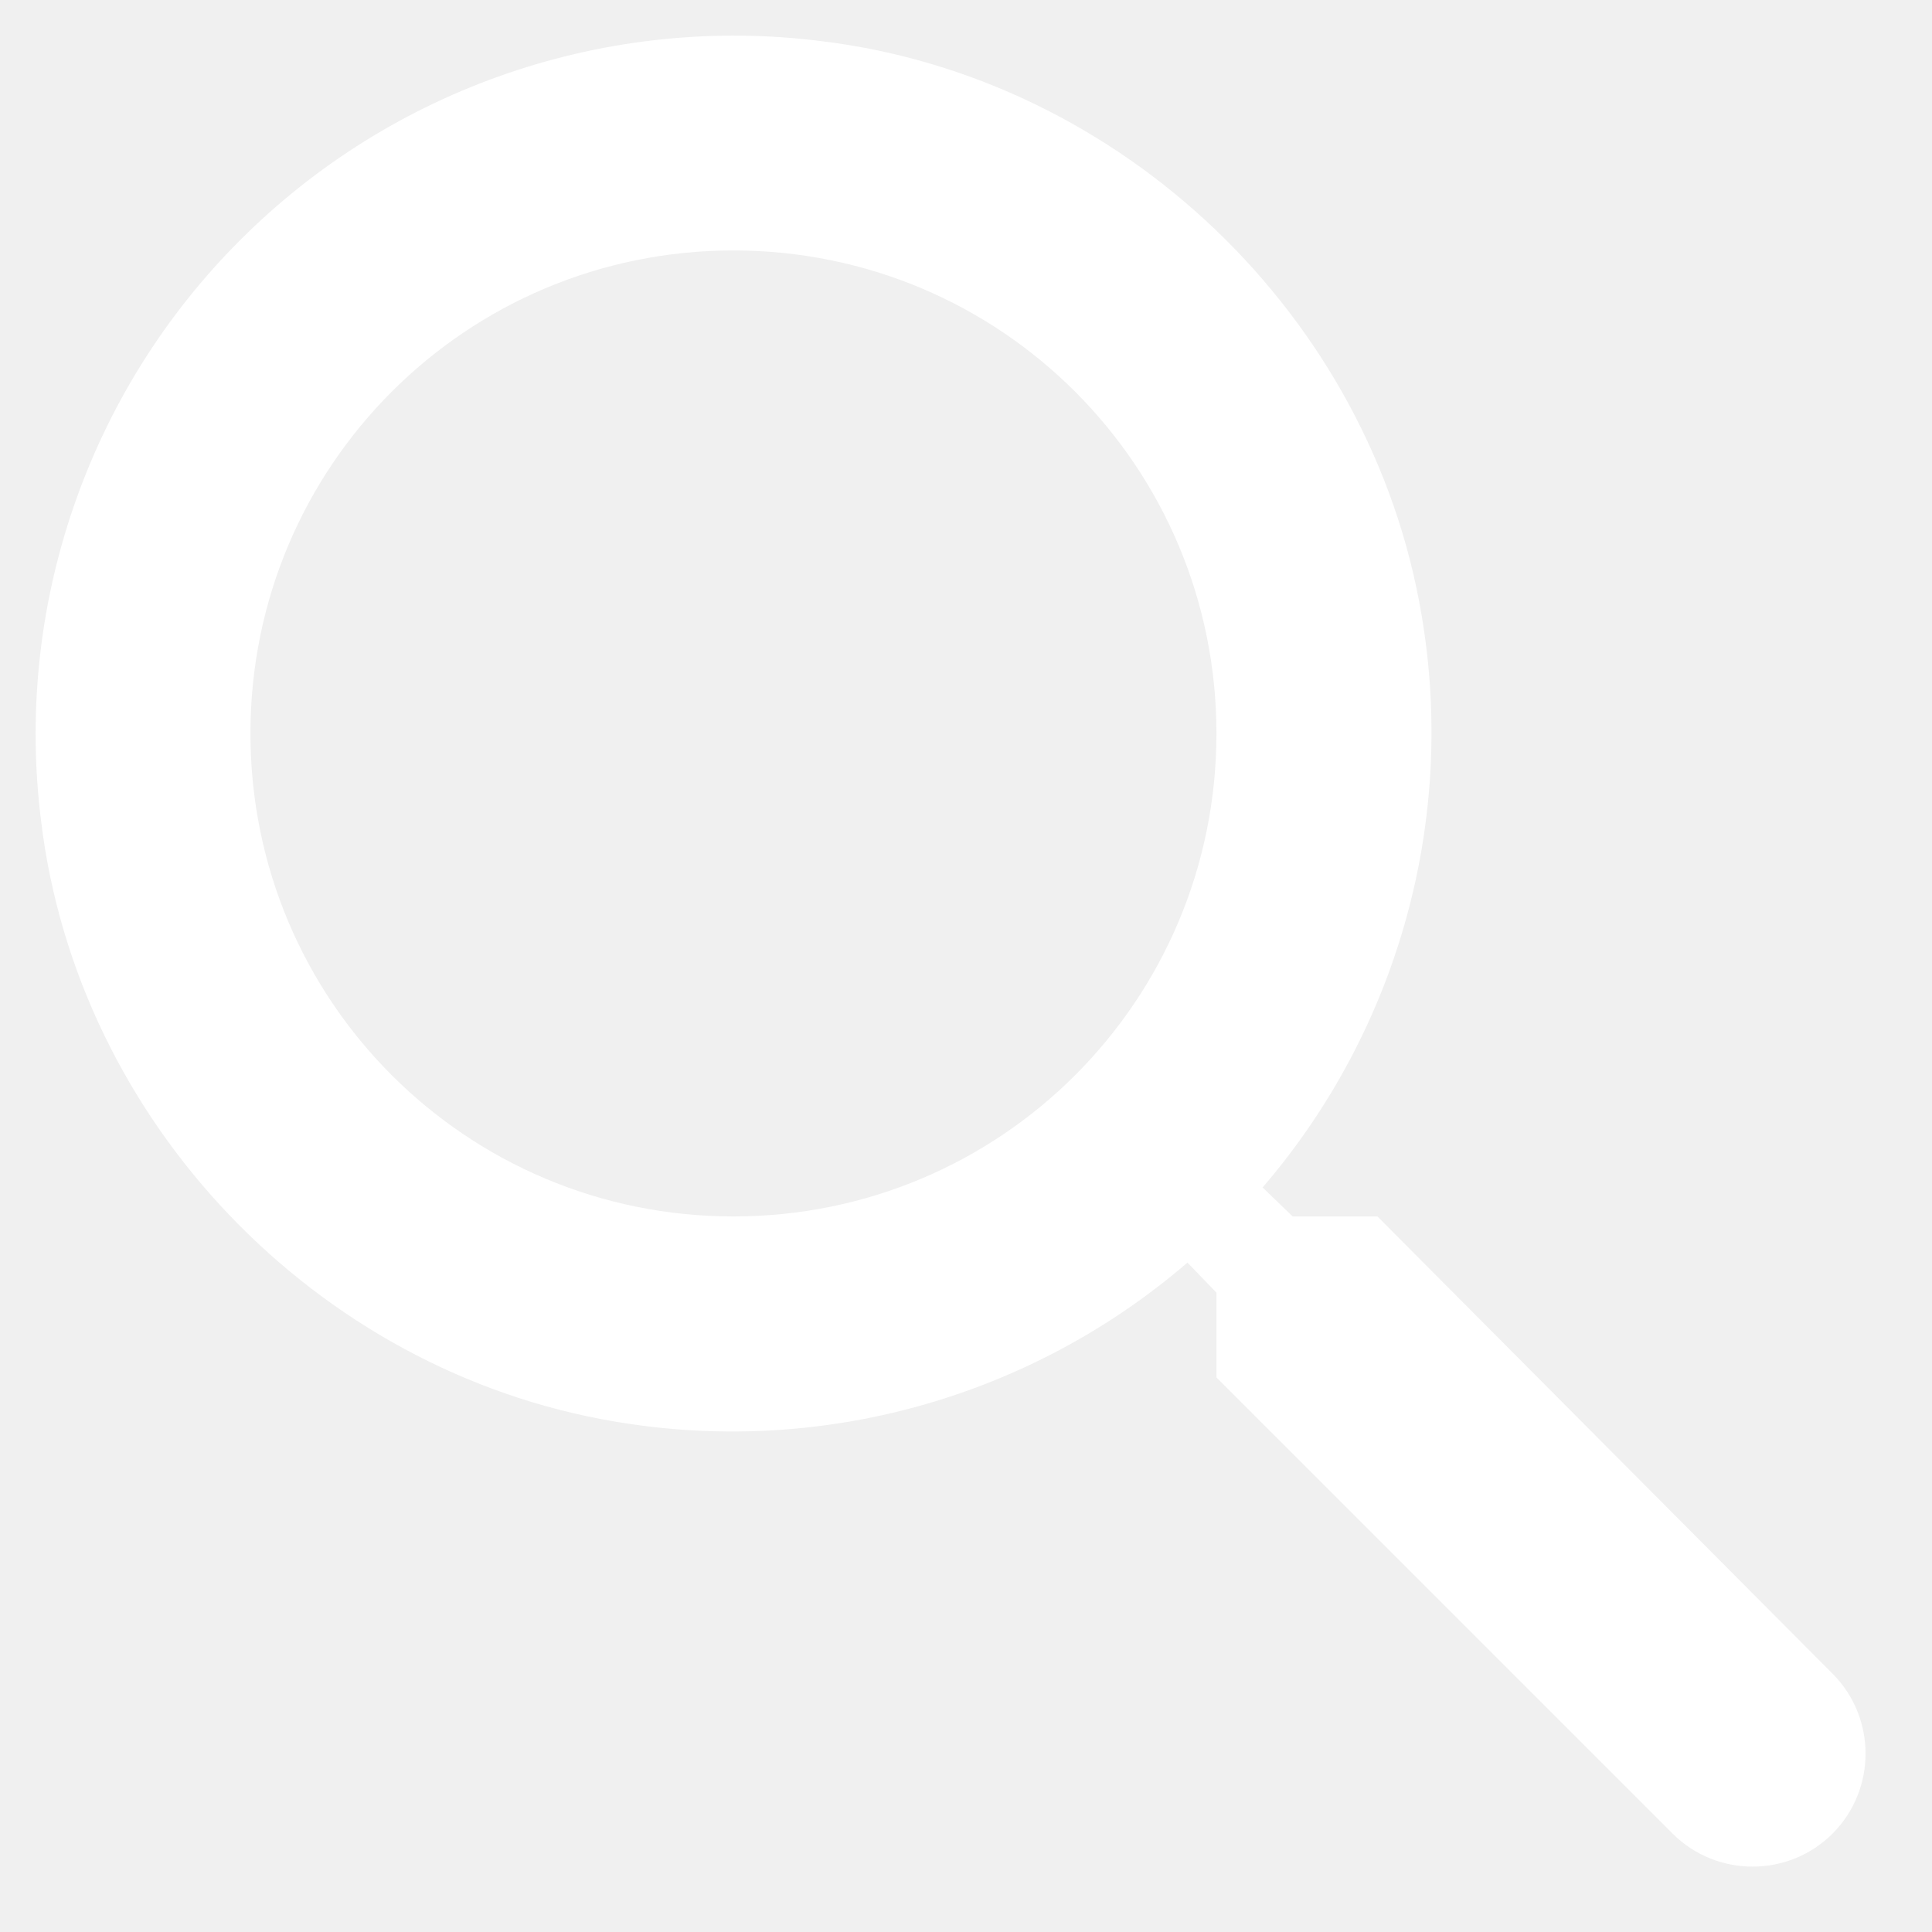
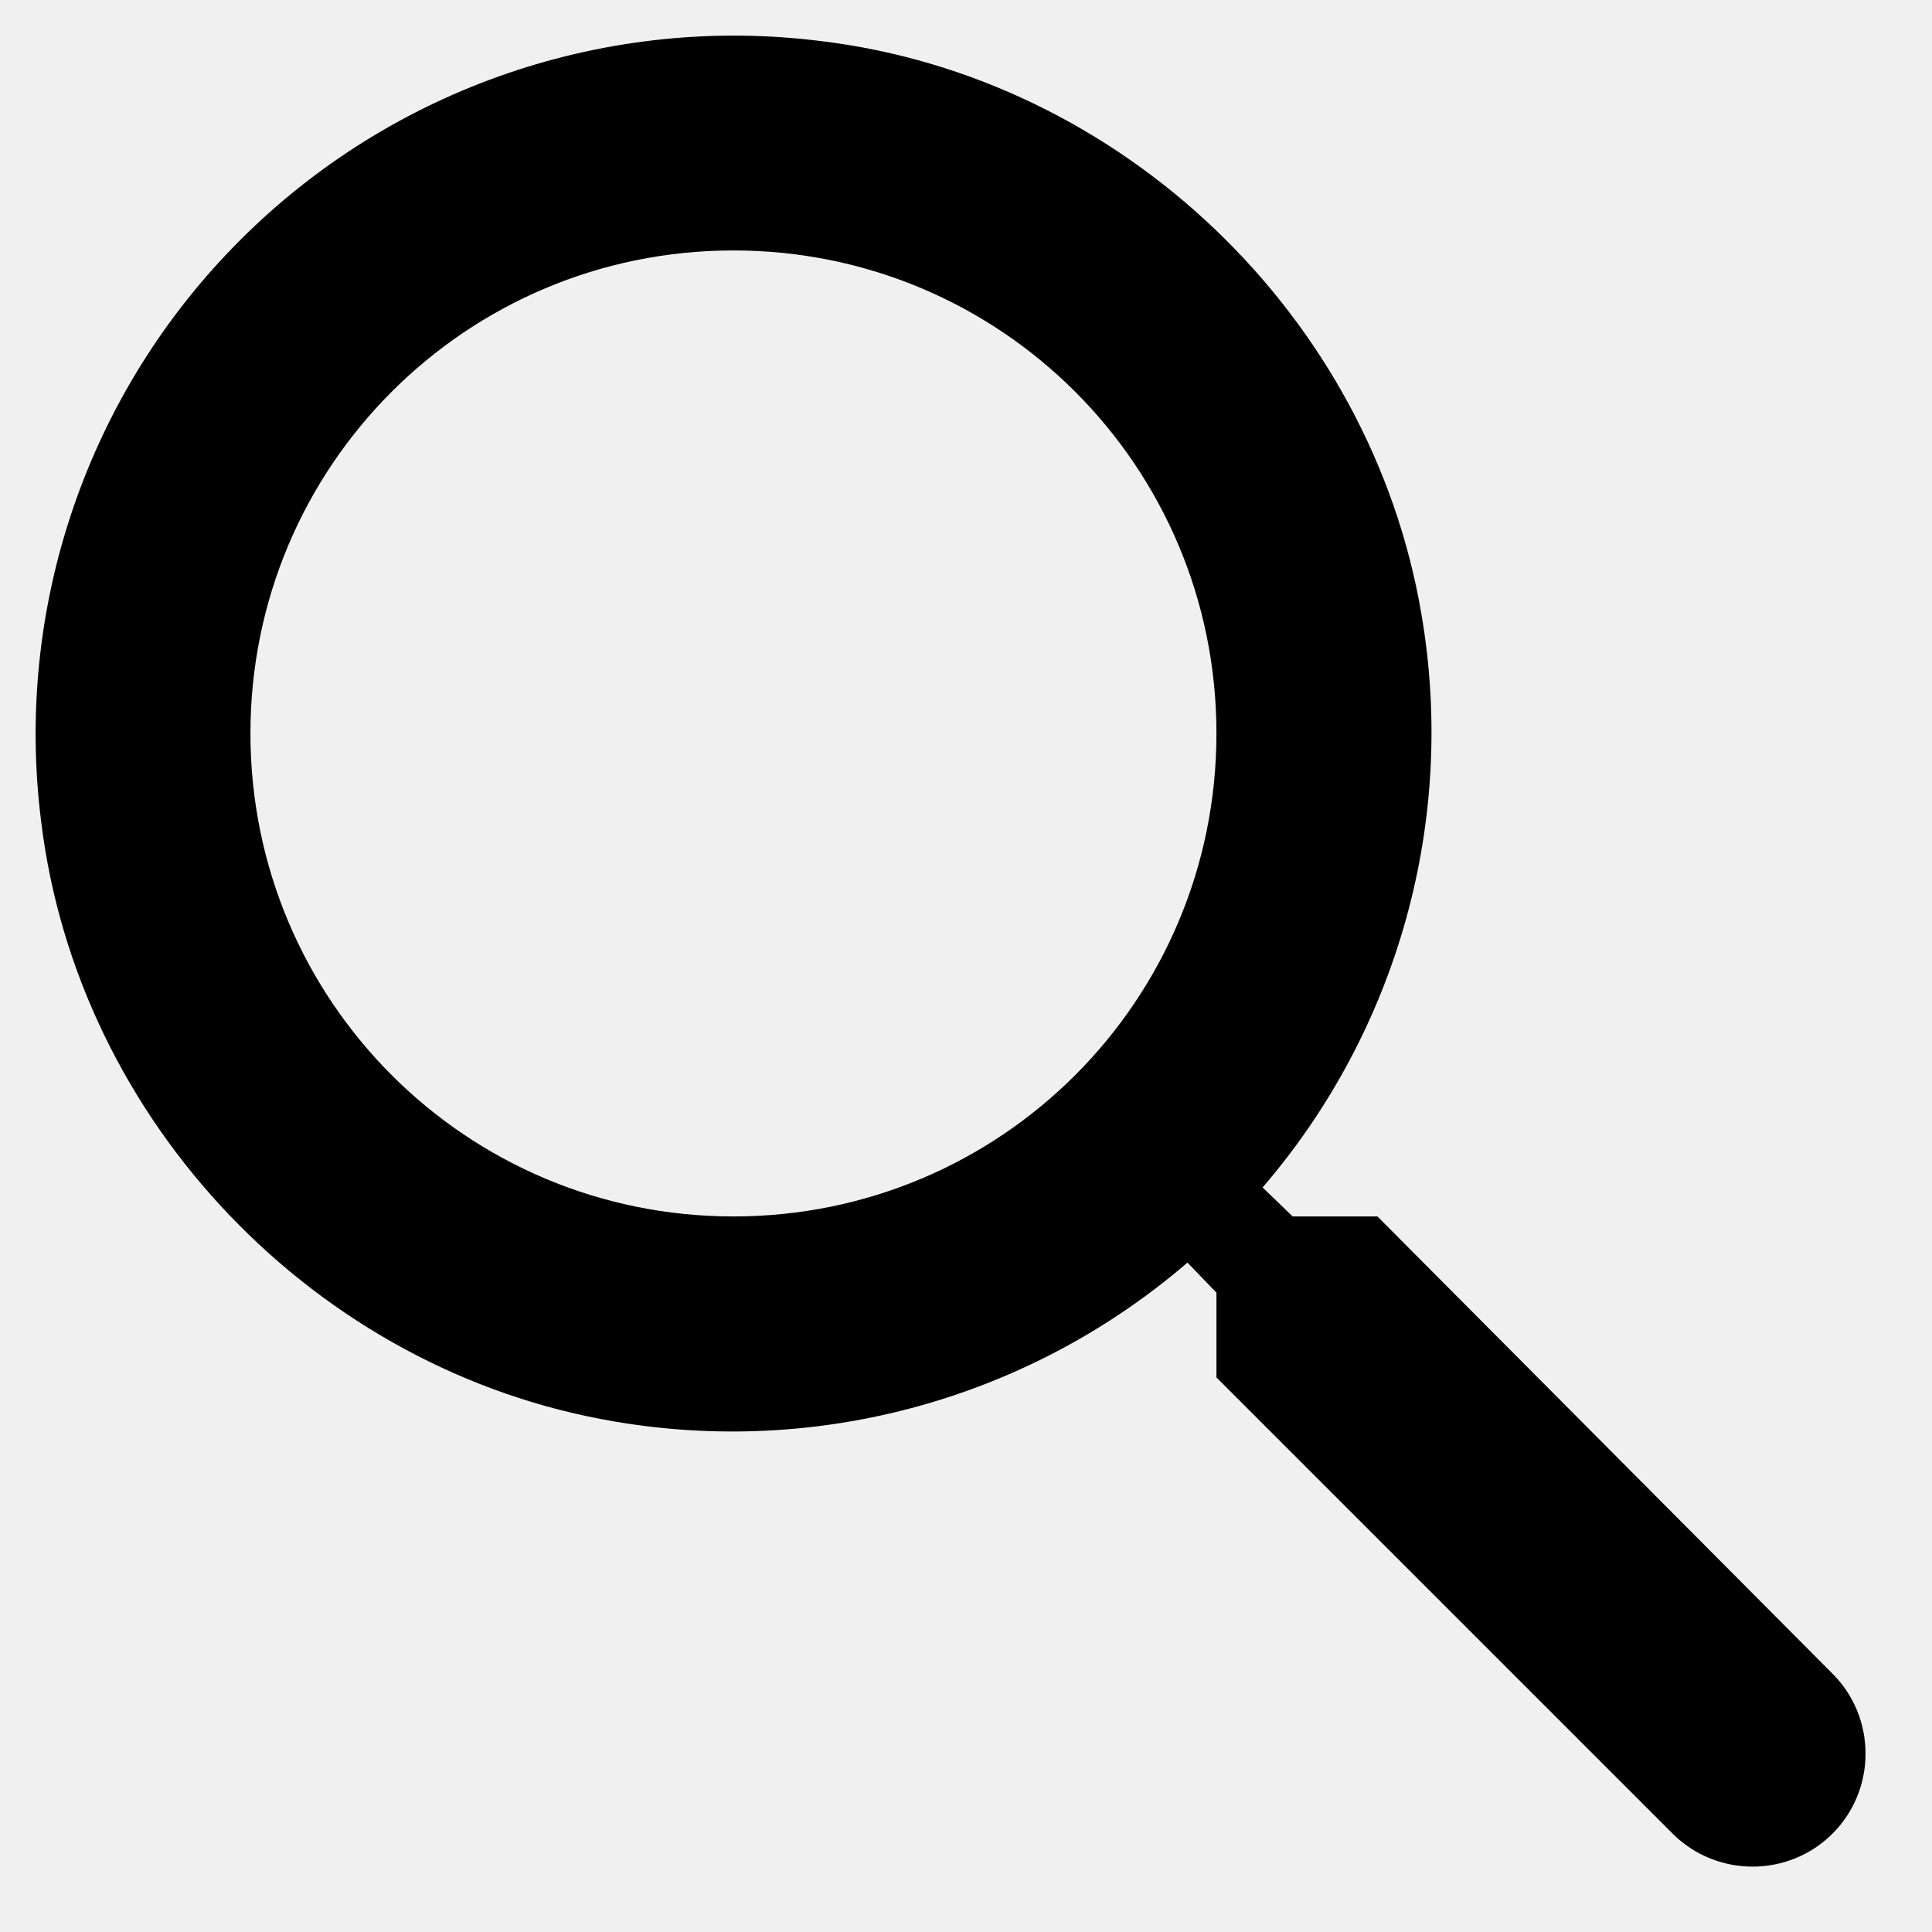
- <svg xmlns="http://www.w3.org/2000/svg" width="27" height="27" viewBox="0 0 27 27" fill="none">
-   <path d="M19.25 17H18.065L17.645 16.595C18.582 15.506 19.267 14.223 19.651 12.838C20.035 11.454 20.108 10.001 19.865 8.585C19.16 4.415 15.68 1.085 11.48 0.575C10.003 0.388 8.504 0.542 7.096 1.024C5.687 1.506 4.408 2.303 3.356 3.356C2.303 4.408 1.506 5.687 1.024 7.096C0.542 8.504 0.388 10.003 0.575 11.48C1.085 15.68 4.415 19.16 8.585 19.865C10.001 20.108 11.454 20.035 12.838 19.651C14.223 19.267 15.506 18.582 16.595 17.645L17 18.065V19.25L23.375 25.625C23.99 26.24 24.995 26.24 25.61 25.625C26.225 25.01 26.225 24.005 25.61 23.39L19.25 17ZM10.25 17C6.515 17 3.5 13.985 3.5 10.25C3.5 6.515 6.515 3.5 10.25 3.5C13.985 3.5 17 6.515 17 10.25C17 13.985 13.985 17 10.25 17Z" fill="white" />
+ <svg xmlns="http://www.w3.org/2000/svg" width="27" height="27" viewBox="0 0 27 27" fill="currentColor">
+   <path d="M19.25 17H18.065L17.645 16.595C18.582 15.506 19.267 14.223 19.651 12.838C20.035 11.454 20.108 10.001 19.865 8.585C19.16 4.415 15.68 1.085 11.48 0.575C10.003 0.388 8.504 0.542 7.096 1.024C5.687 1.506 4.408 2.303 3.356 3.356C2.303 4.408 1.506 5.687 1.024 7.096C0.542 8.504 0.388 10.003 0.575 11.48C1.085 15.68 4.415 19.16 8.585 19.865C10.001 20.108 11.454 20.035 12.838 19.651C14.223 19.267 15.506 18.582 16.595 17.645L17 18.065V19.25L23.375 25.625C23.99 26.24 24.995 26.24 25.61 25.625C26.225 25.01 26.225 24.005 25.61 23.39L19.25 17ZM10.25 17C6.515 17 3.5 13.985 3.5 10.25C3.5 6.515 6.515 3.5 10.25 3.5C13.985 3.5 17 6.515 17 10.25C17 13.985 13.985 17 10.25 17Z" />
</svg>
